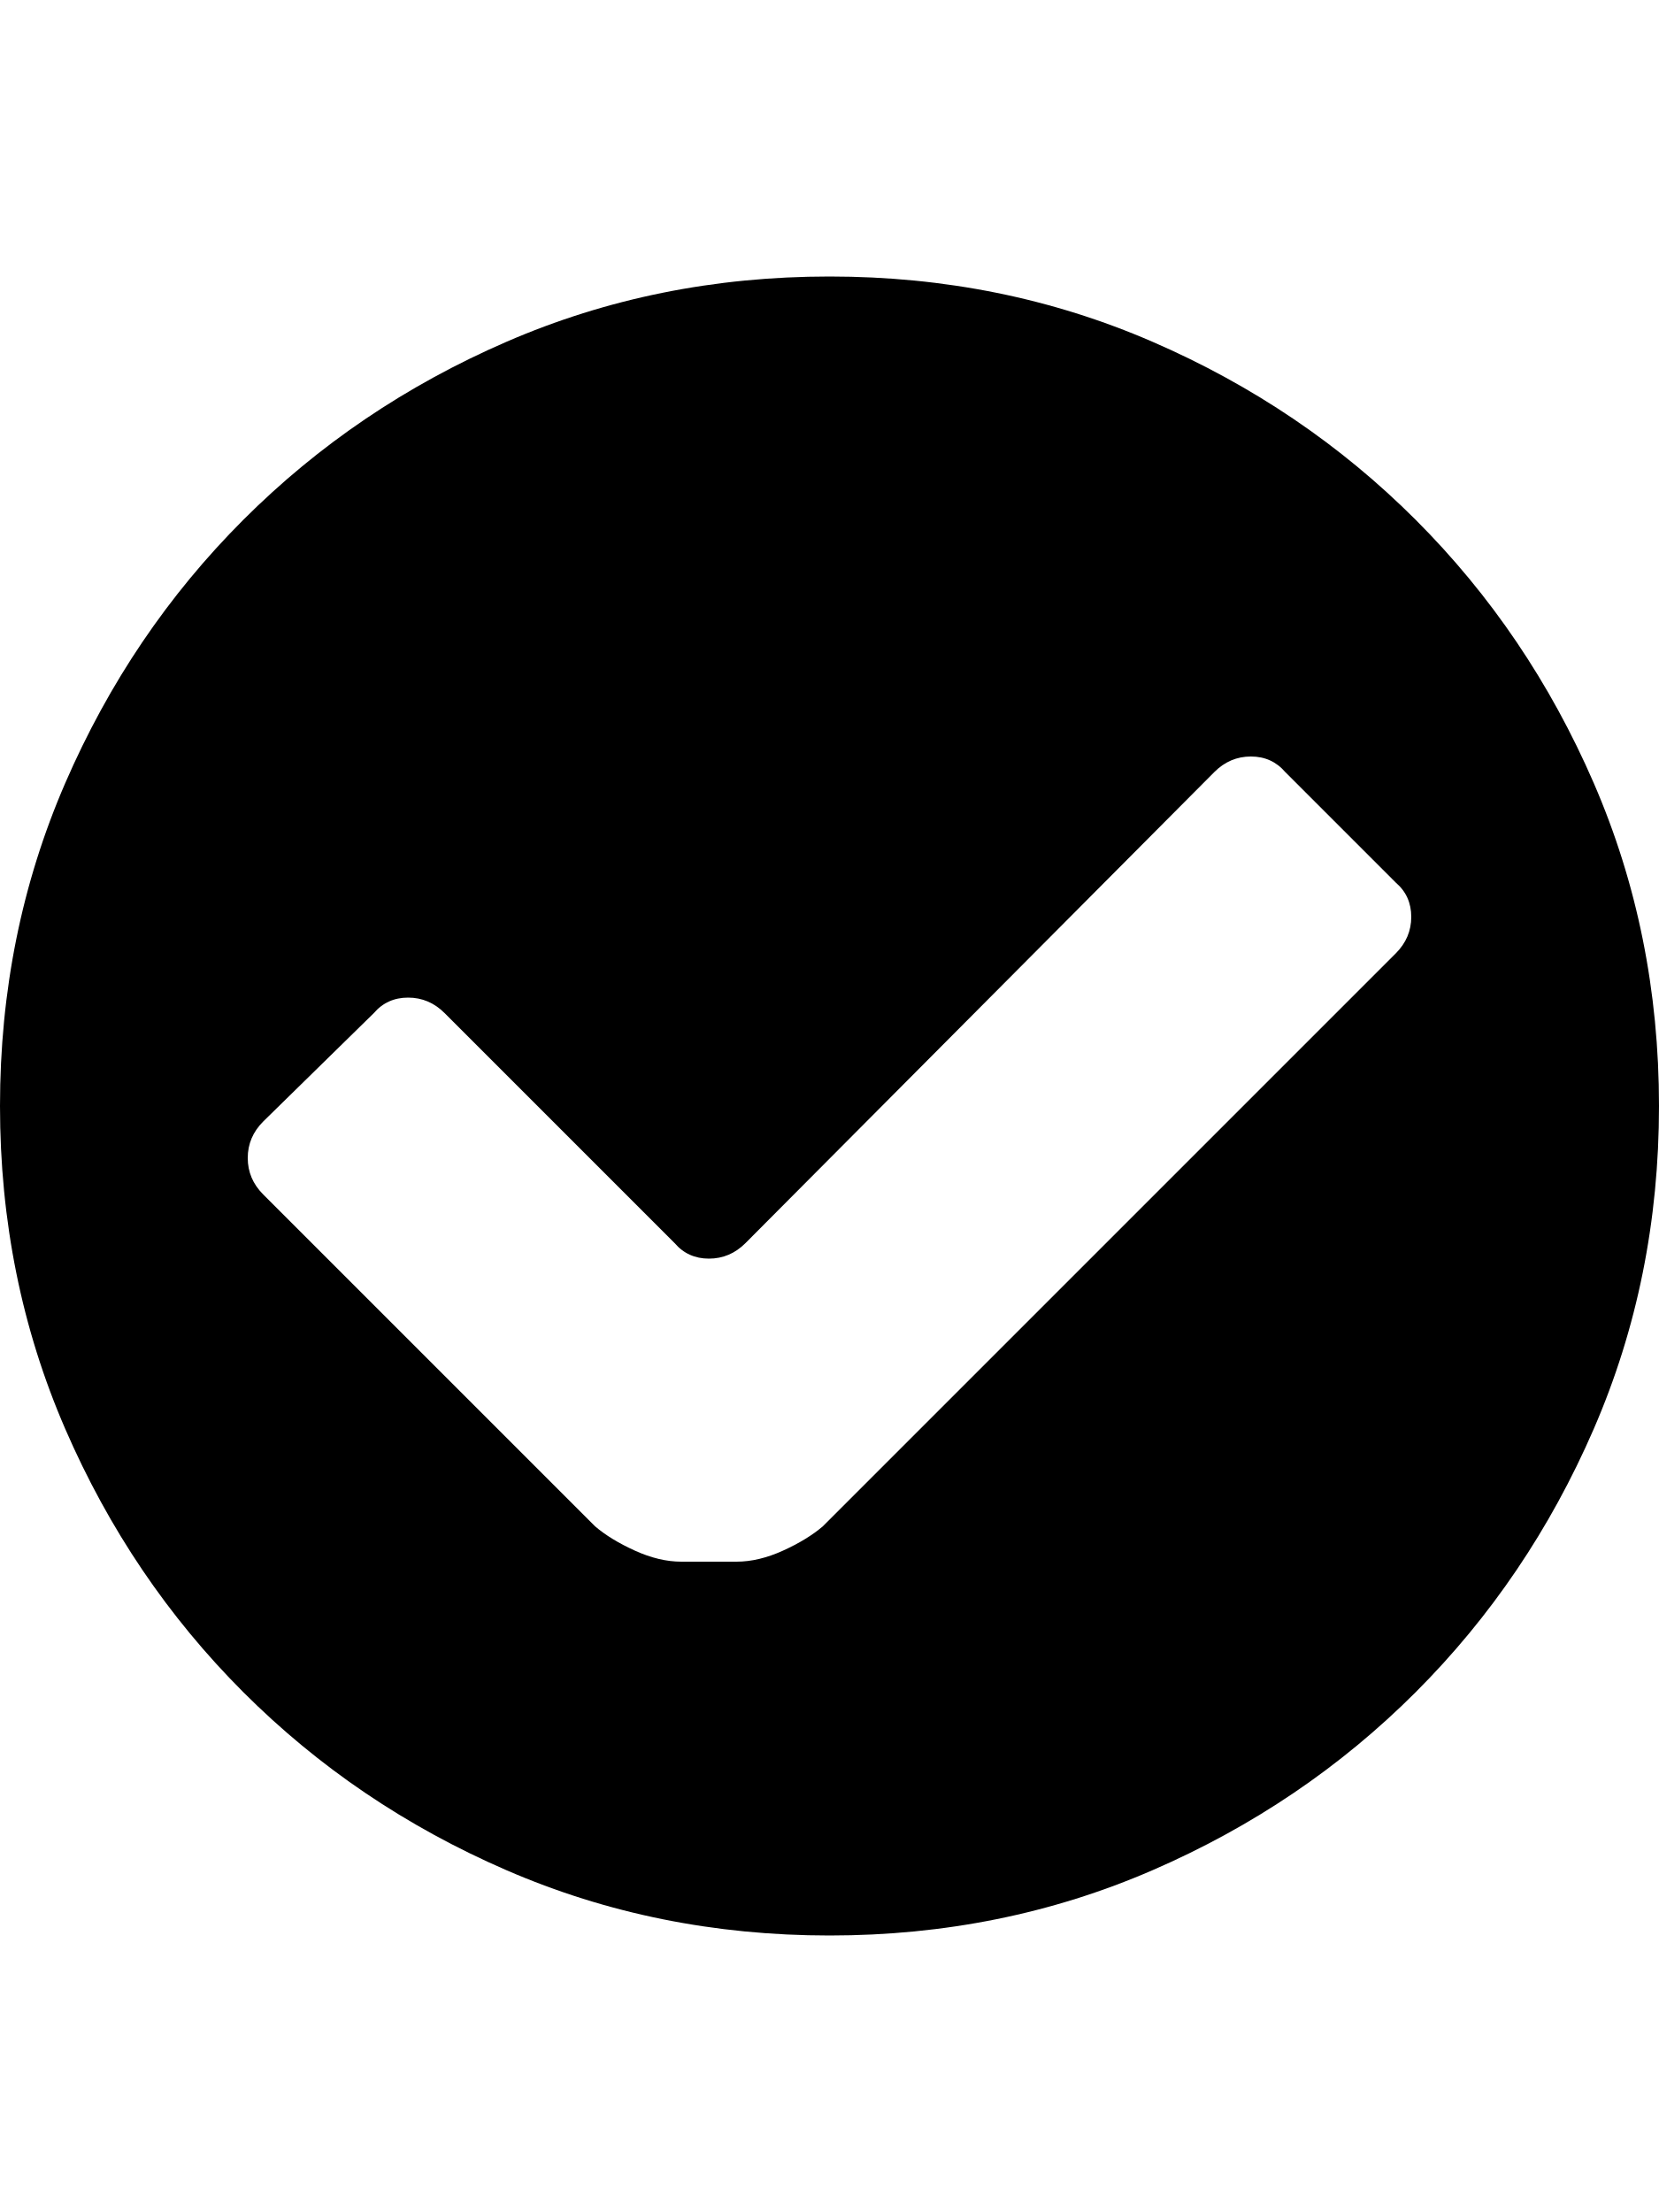
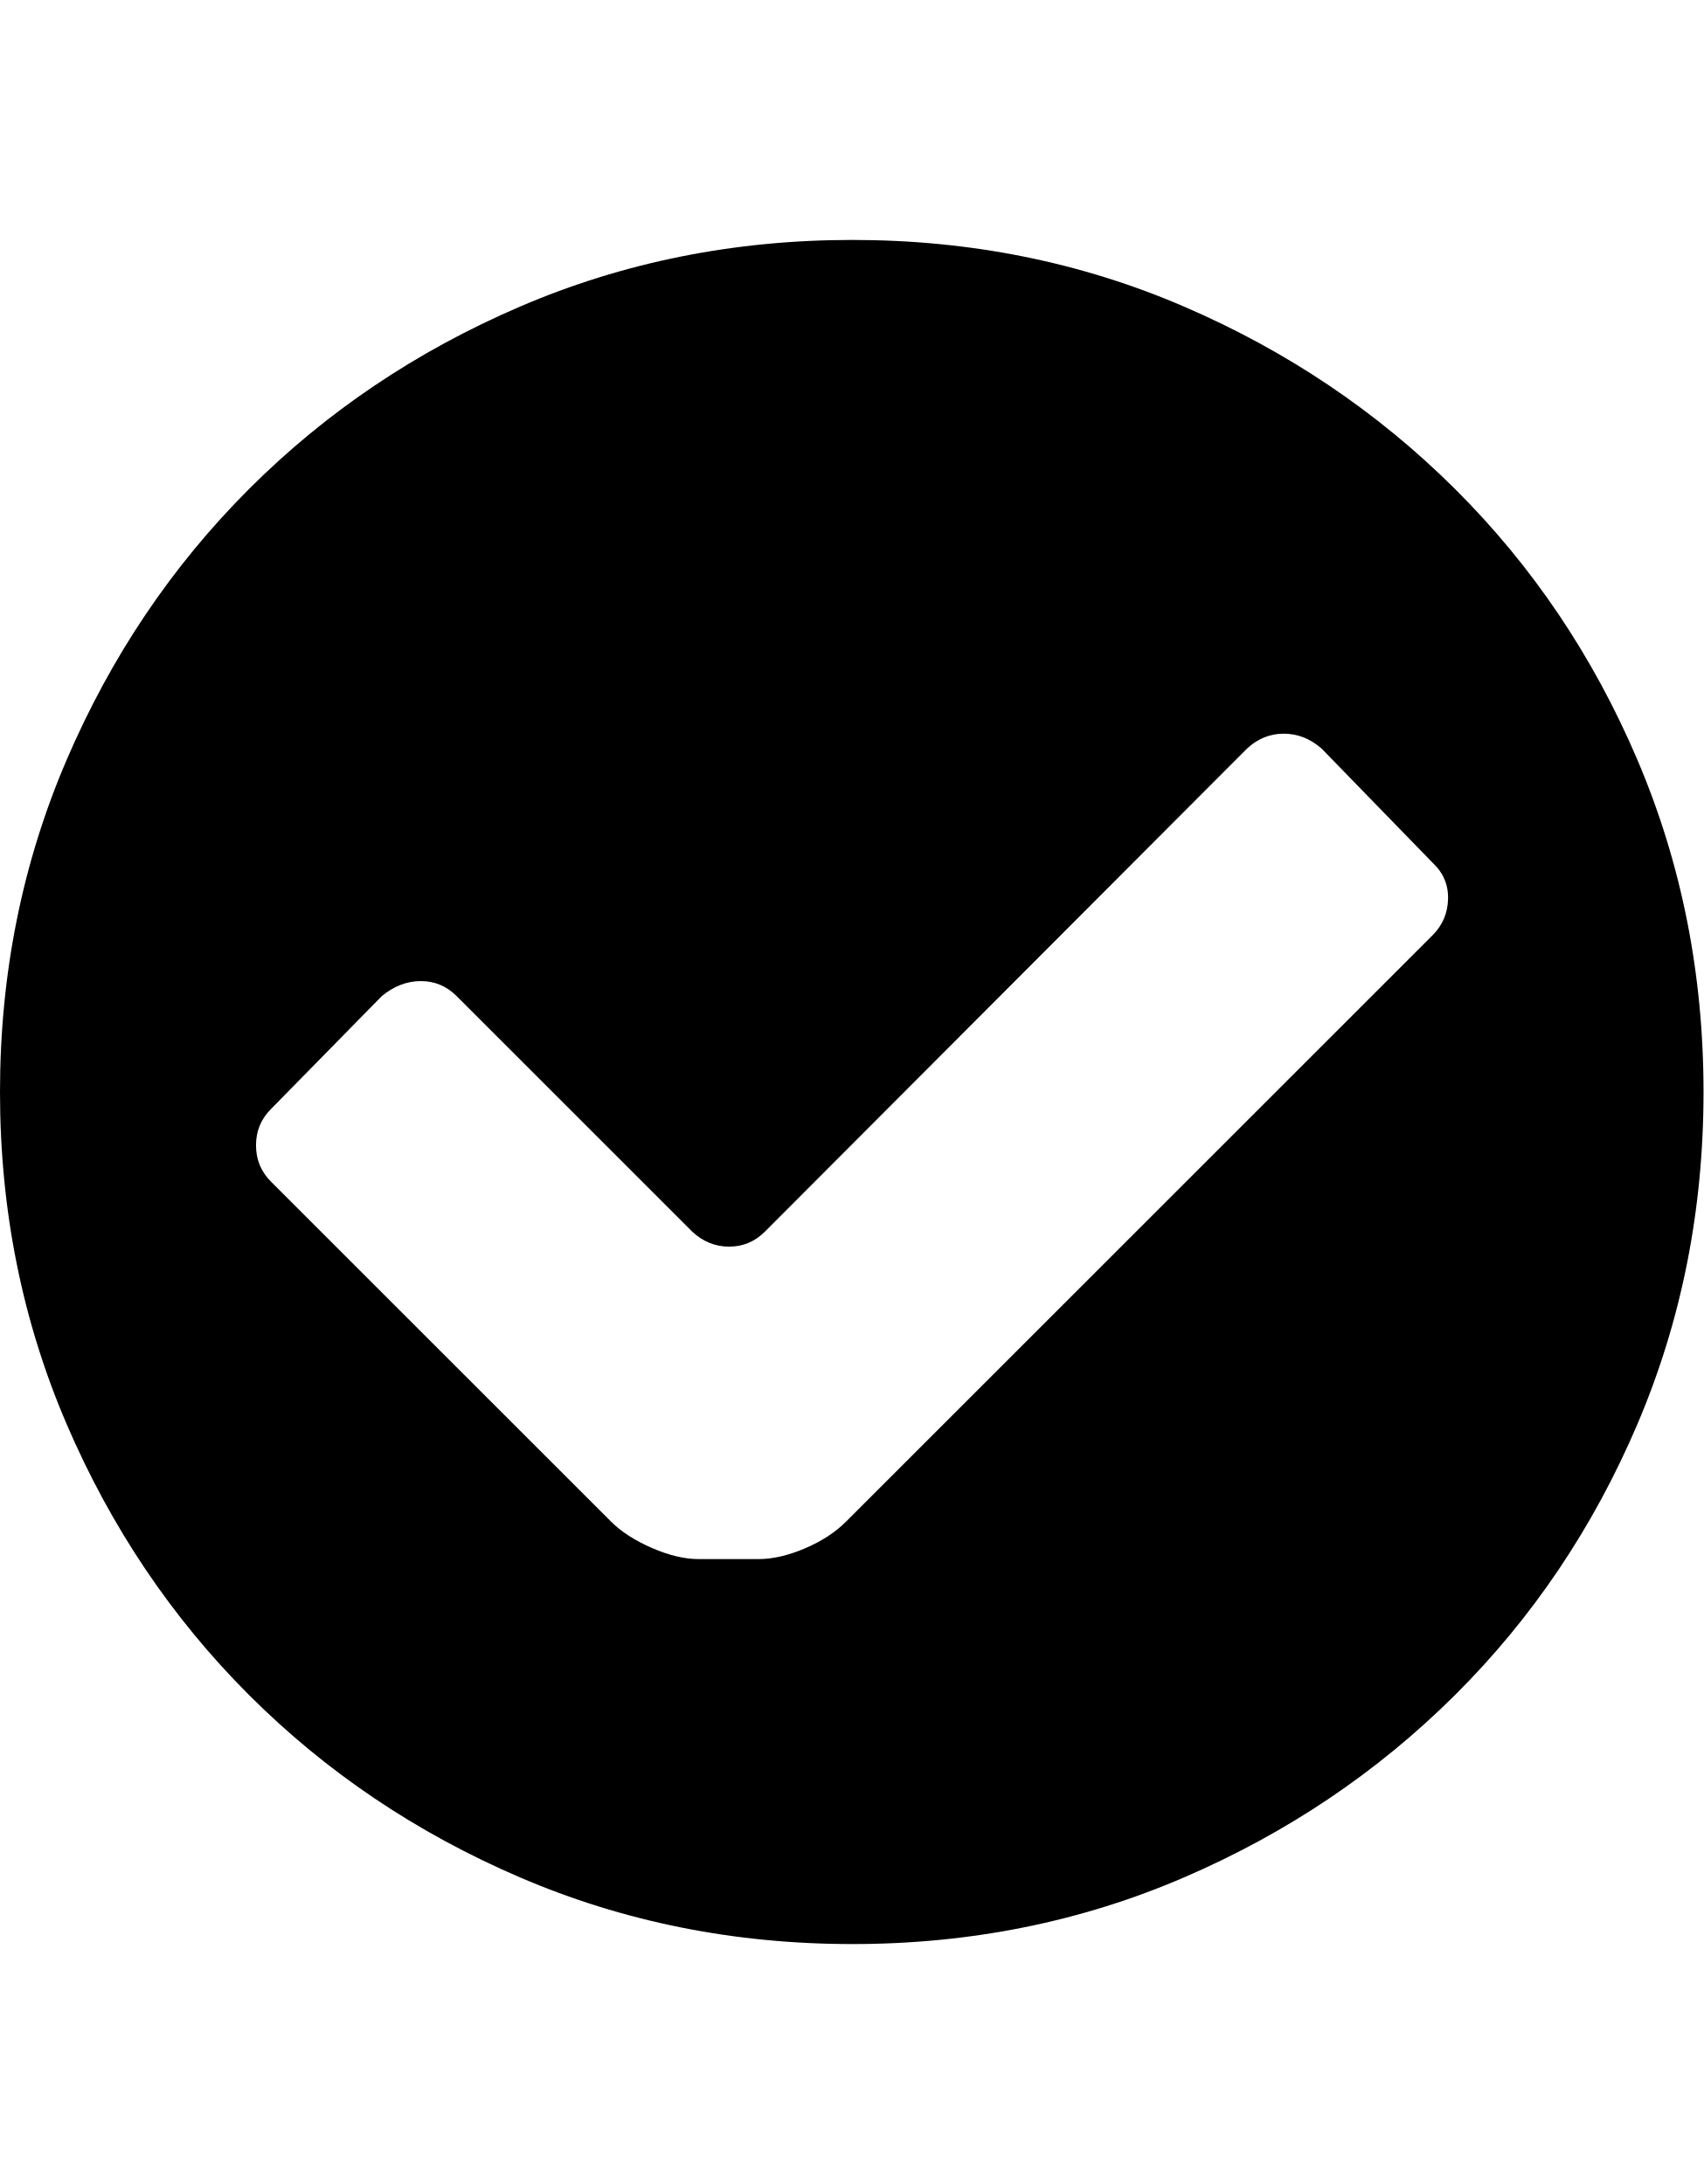
- <svg xmlns="http://www.w3.org/2000/svg" height="1000px" width="750px">
+ <svg xmlns="http://www.w3.org/2000/svg" height="1000px" width="779.785px">
  <g>
-     <path d="M0 500c0 -52 9.833 -100.667 29.5 -146c19.667 -45.333 46.5 -85 80.5 -119c34 -34 73.667 -60.833 119 -80.5c45.333 -19.667 94 -29.5 146 -29.5c52 0 100.667 9.833 146 29.5c45.333 19.667 85 46.5 119 80.5c34 34 60.833 73.667 80.5 119c19.667 45.333 29.5 94 29.5 146c0 52 -9.833 100.667 -29.5 146c-19.667 45.333 -46.5 85 -80.5 119c-34 34 -73.667 60.833 -119 80.5c-45.333 19.667 -94 29.5 -146 29.5c-52 0 -100.667 -9.833 -146 -29.5c-45.333 -19.667 -85 -46.5 -119 -80.5c-34 -34 -60.833 -73.667 -80.5 -119c-19.667 -45.333 -29.5 -94 -29.5 -146c0 0 0 0 0 0m112 23.5c0 6.333 2.333 11.833 7 16.5c0 0 150 150 150 150c4.667 4 10.667 7.667 18 11c7.333 3.333 14.333 5 21 5c0 0 25 0 25 0c6.667 0 13.667 -1.667 21 -5c7.333 -3.333 13.333 -7 18 -11c0 0 259 -259 259 -259c4.667 -4.667 7 -10.167 7 -16.5c0 -6.333 -2.333 -11.5 -7 -15.5c0 0 -50 -50 -50 -50c-4 -4.667 -9.167 -7 -15.5 -7c-6.333 0 -11.833 2.333 -16.5 7c0 0 -212 213 -212 213c-4.667 4.667 -10.167 7 -16.5 7c-6.333 0 -11.5 -2.333 -15.5 -7c0 0 -104 -104 -104 -104c-4.667 -4.667 -10.167 -7 -16.5 -7c-6.333 0 -11.5 2.333 -15.5 7c0 0 -50 49 -50 49c-4.667 4.667 -7 10.167 -7 16.5c0 0 0 0 0 0" />
+     <path d="M0 500c0 -54.036 10.173 -104.736 30.518 -152.1c20.345 -47.363 48.177 -88.704 83.496 -124.023c35.319 -35.319 76.66 -63.151 124.023 -83.496c47.363 -20.345 98.063 -30.518 152.1 -30.518c54.036 0 104.655 10.173 151.855 30.518c47.201 20.345 88.542 48.177 124.024 83.496c35.481 35.319 63.313 76.66 83.496 124.023c20.182 47.364 30.273 98.064 30.273 152.1c0 54.036 -10.091 104.736 -30.273 152.1c-20.183 47.363 -48.015 88.704 -83.496 124.023c-35.482 35.319 -76.823 63.151 -124.024 83.496c-47.2 20.345 -97.819 30.518 -151.855 30.518c-54.037 0 -104.737 -10.173 -152.1 -30.518c-47.363 -20.345 -88.704 -48.177 -124.023 -83.496c-35.319 -35.319 -63.151 -76.66 -83.496 -124.023c-20.345 -47.364 -30.518 -98.064 -30.518 -152.1c0 0 0 0 0 0m117.188 24.414c0 6.51 2.278 12.044 6.835 16.602c0 0 155.762 155.761 155.762 155.761c4.557 4.558 10.742 8.545 18.555 11.963c7.812 3.418 14.974 5.127 21.484 5.127c0 0 27.344 0 27.344 0c6.51 0 13.59 -1.627 21.24 -4.883c7.65 -3.255 13.916 -7.324 18.799 -12.207c0 0 268.555 -268.554 268.555 -268.554c4.557 -4.558 6.917 -10.091 7.08 -16.602c0.163 -6.51 -2.197 -12.044 -7.08 -16.601c0 0 -50.782 -52.247 -50.782 -52.247c-5.208 -4.557 -10.986 -6.835 -17.334 -6.835c-6.347 0 -11.962 2.278 -16.845 6.835c0 0 -220.703 221.192 -220.703 221.192c-4.558 4.557 -10.01 6.836 -16.358 6.836c-6.347 0 -11.963 -2.279 -16.845 -6.836c0 0 -107.911 -107.91 -107.911 -107.91c-4.557 -4.558 -10.009 -6.836 -16.357 -6.836c-6.348 0 -12.288 2.278 -17.822 6.836c0 0 -50.782 51.758 -50.782 51.758c-4.557 4.557 -6.835 10.091 -6.835 16.601c0 0 0 0 0 0" />
  </g>
</svg>
